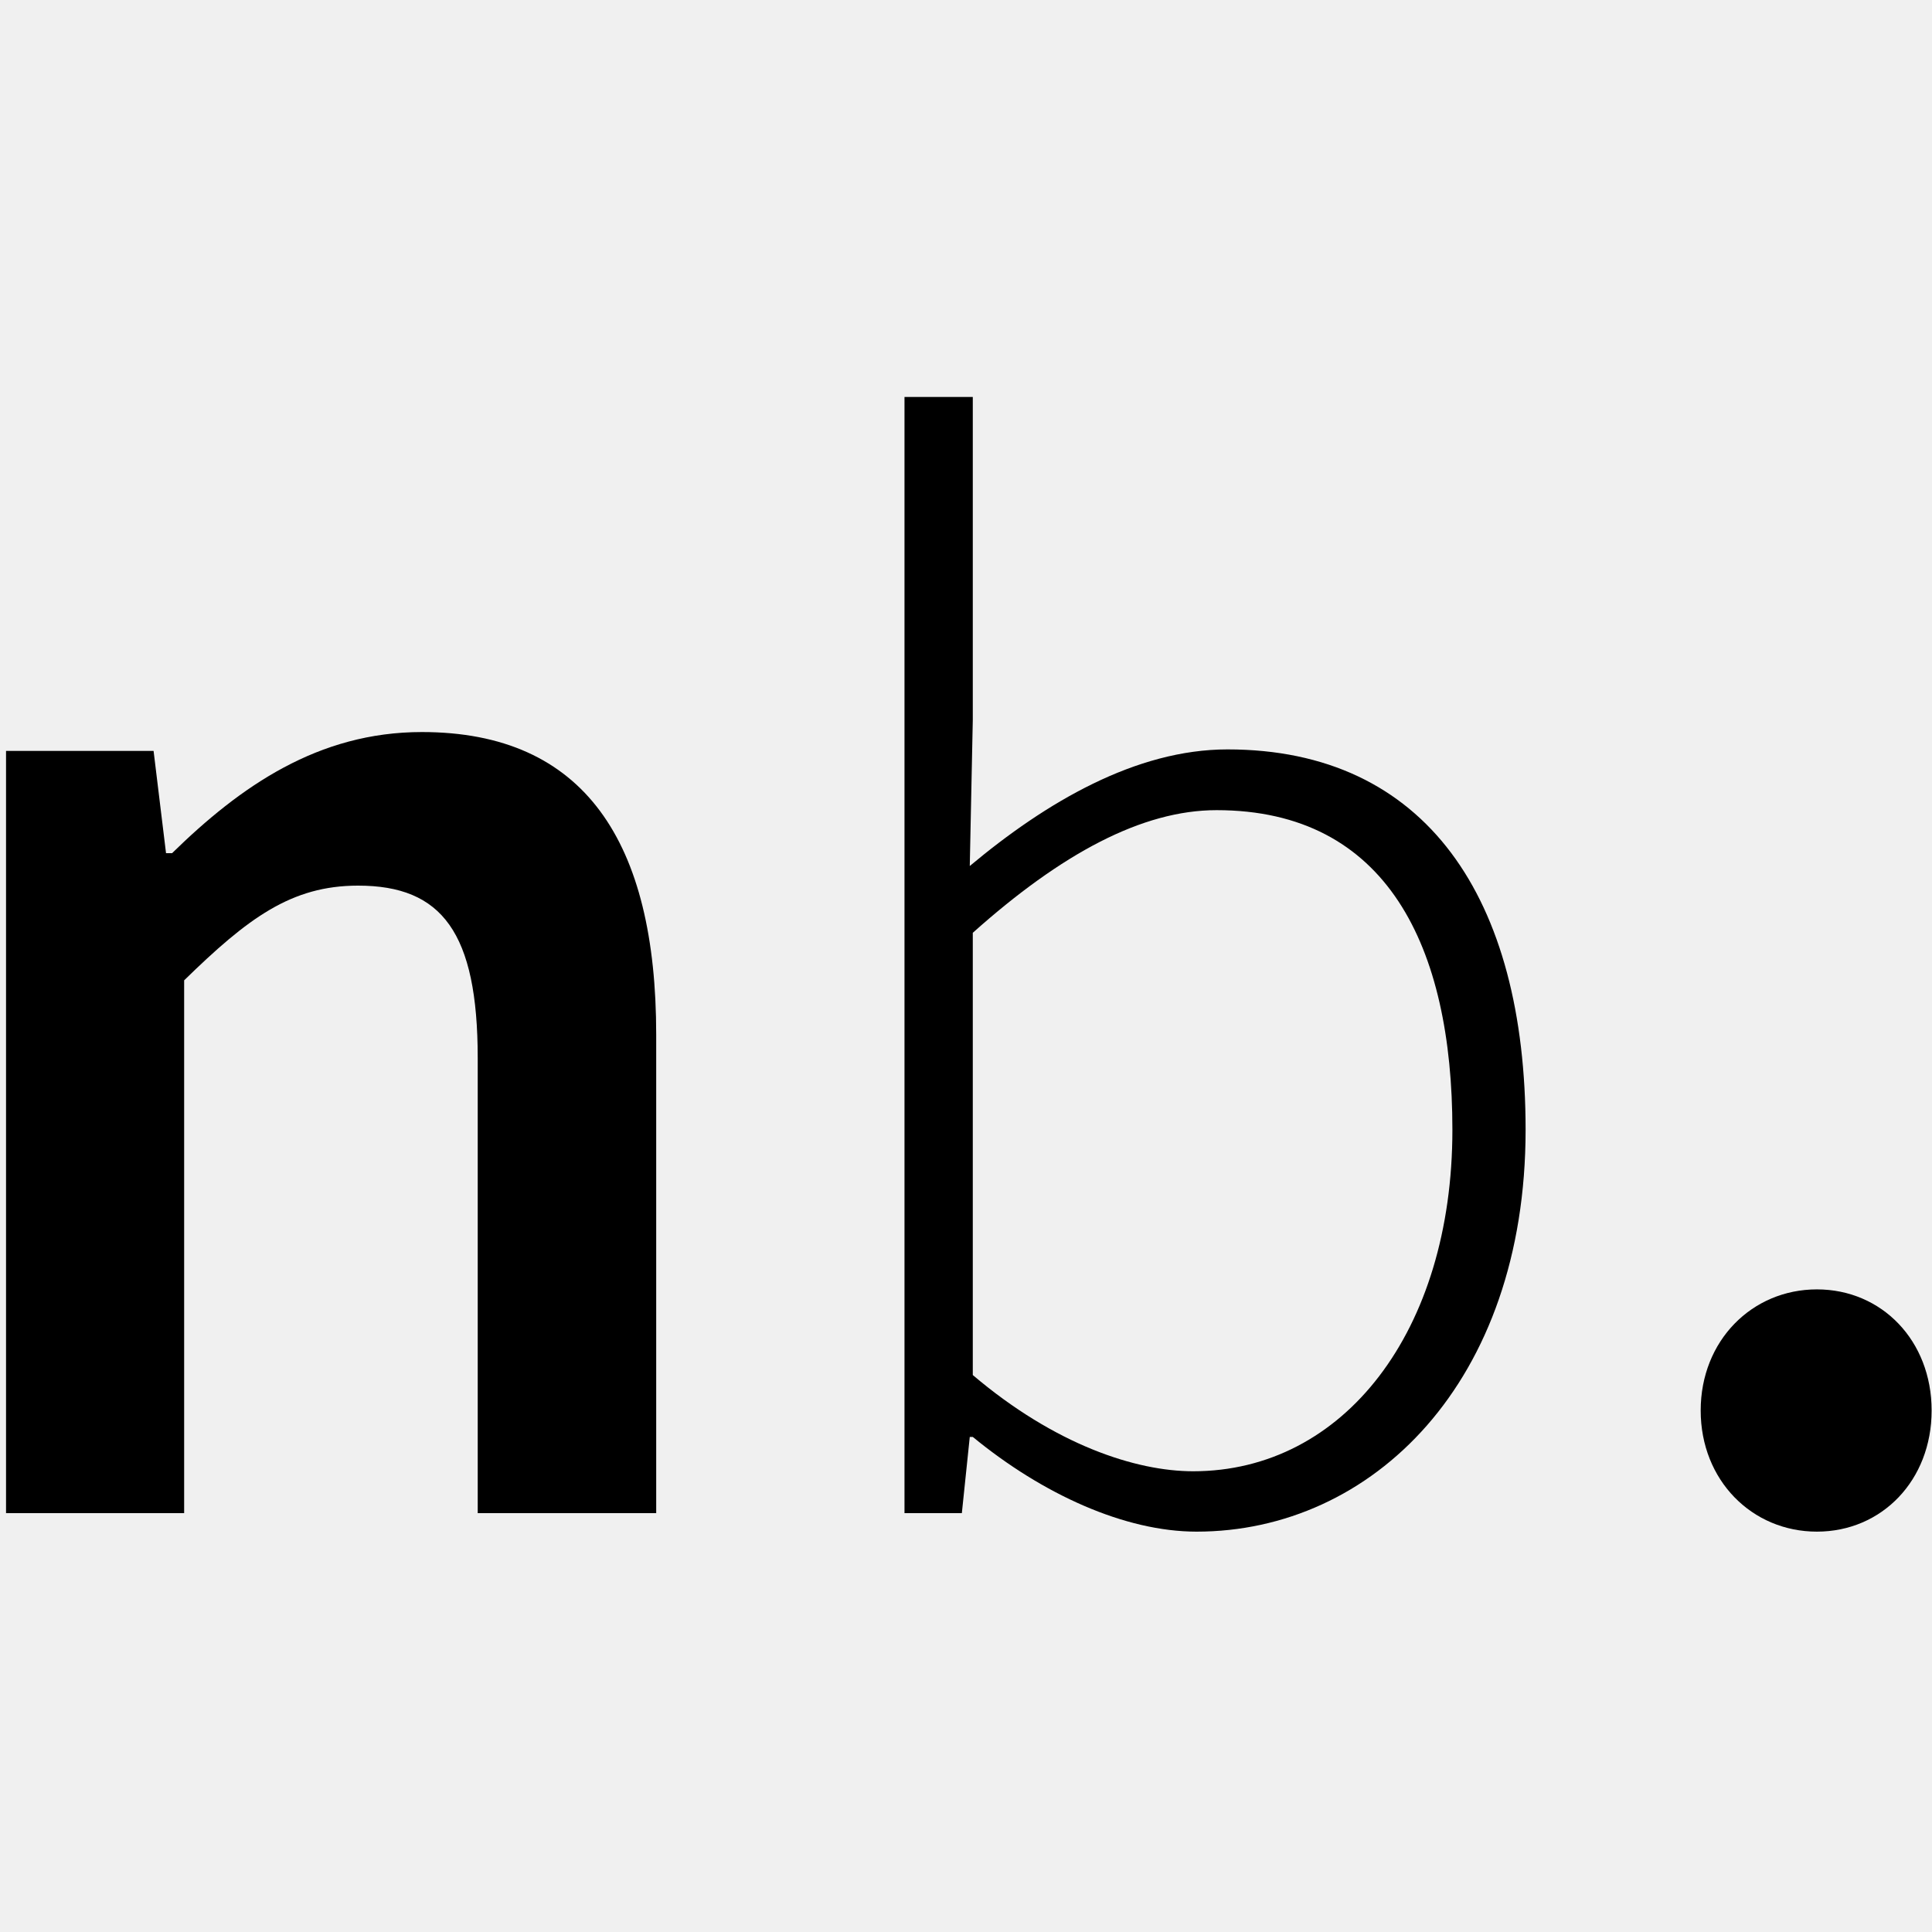
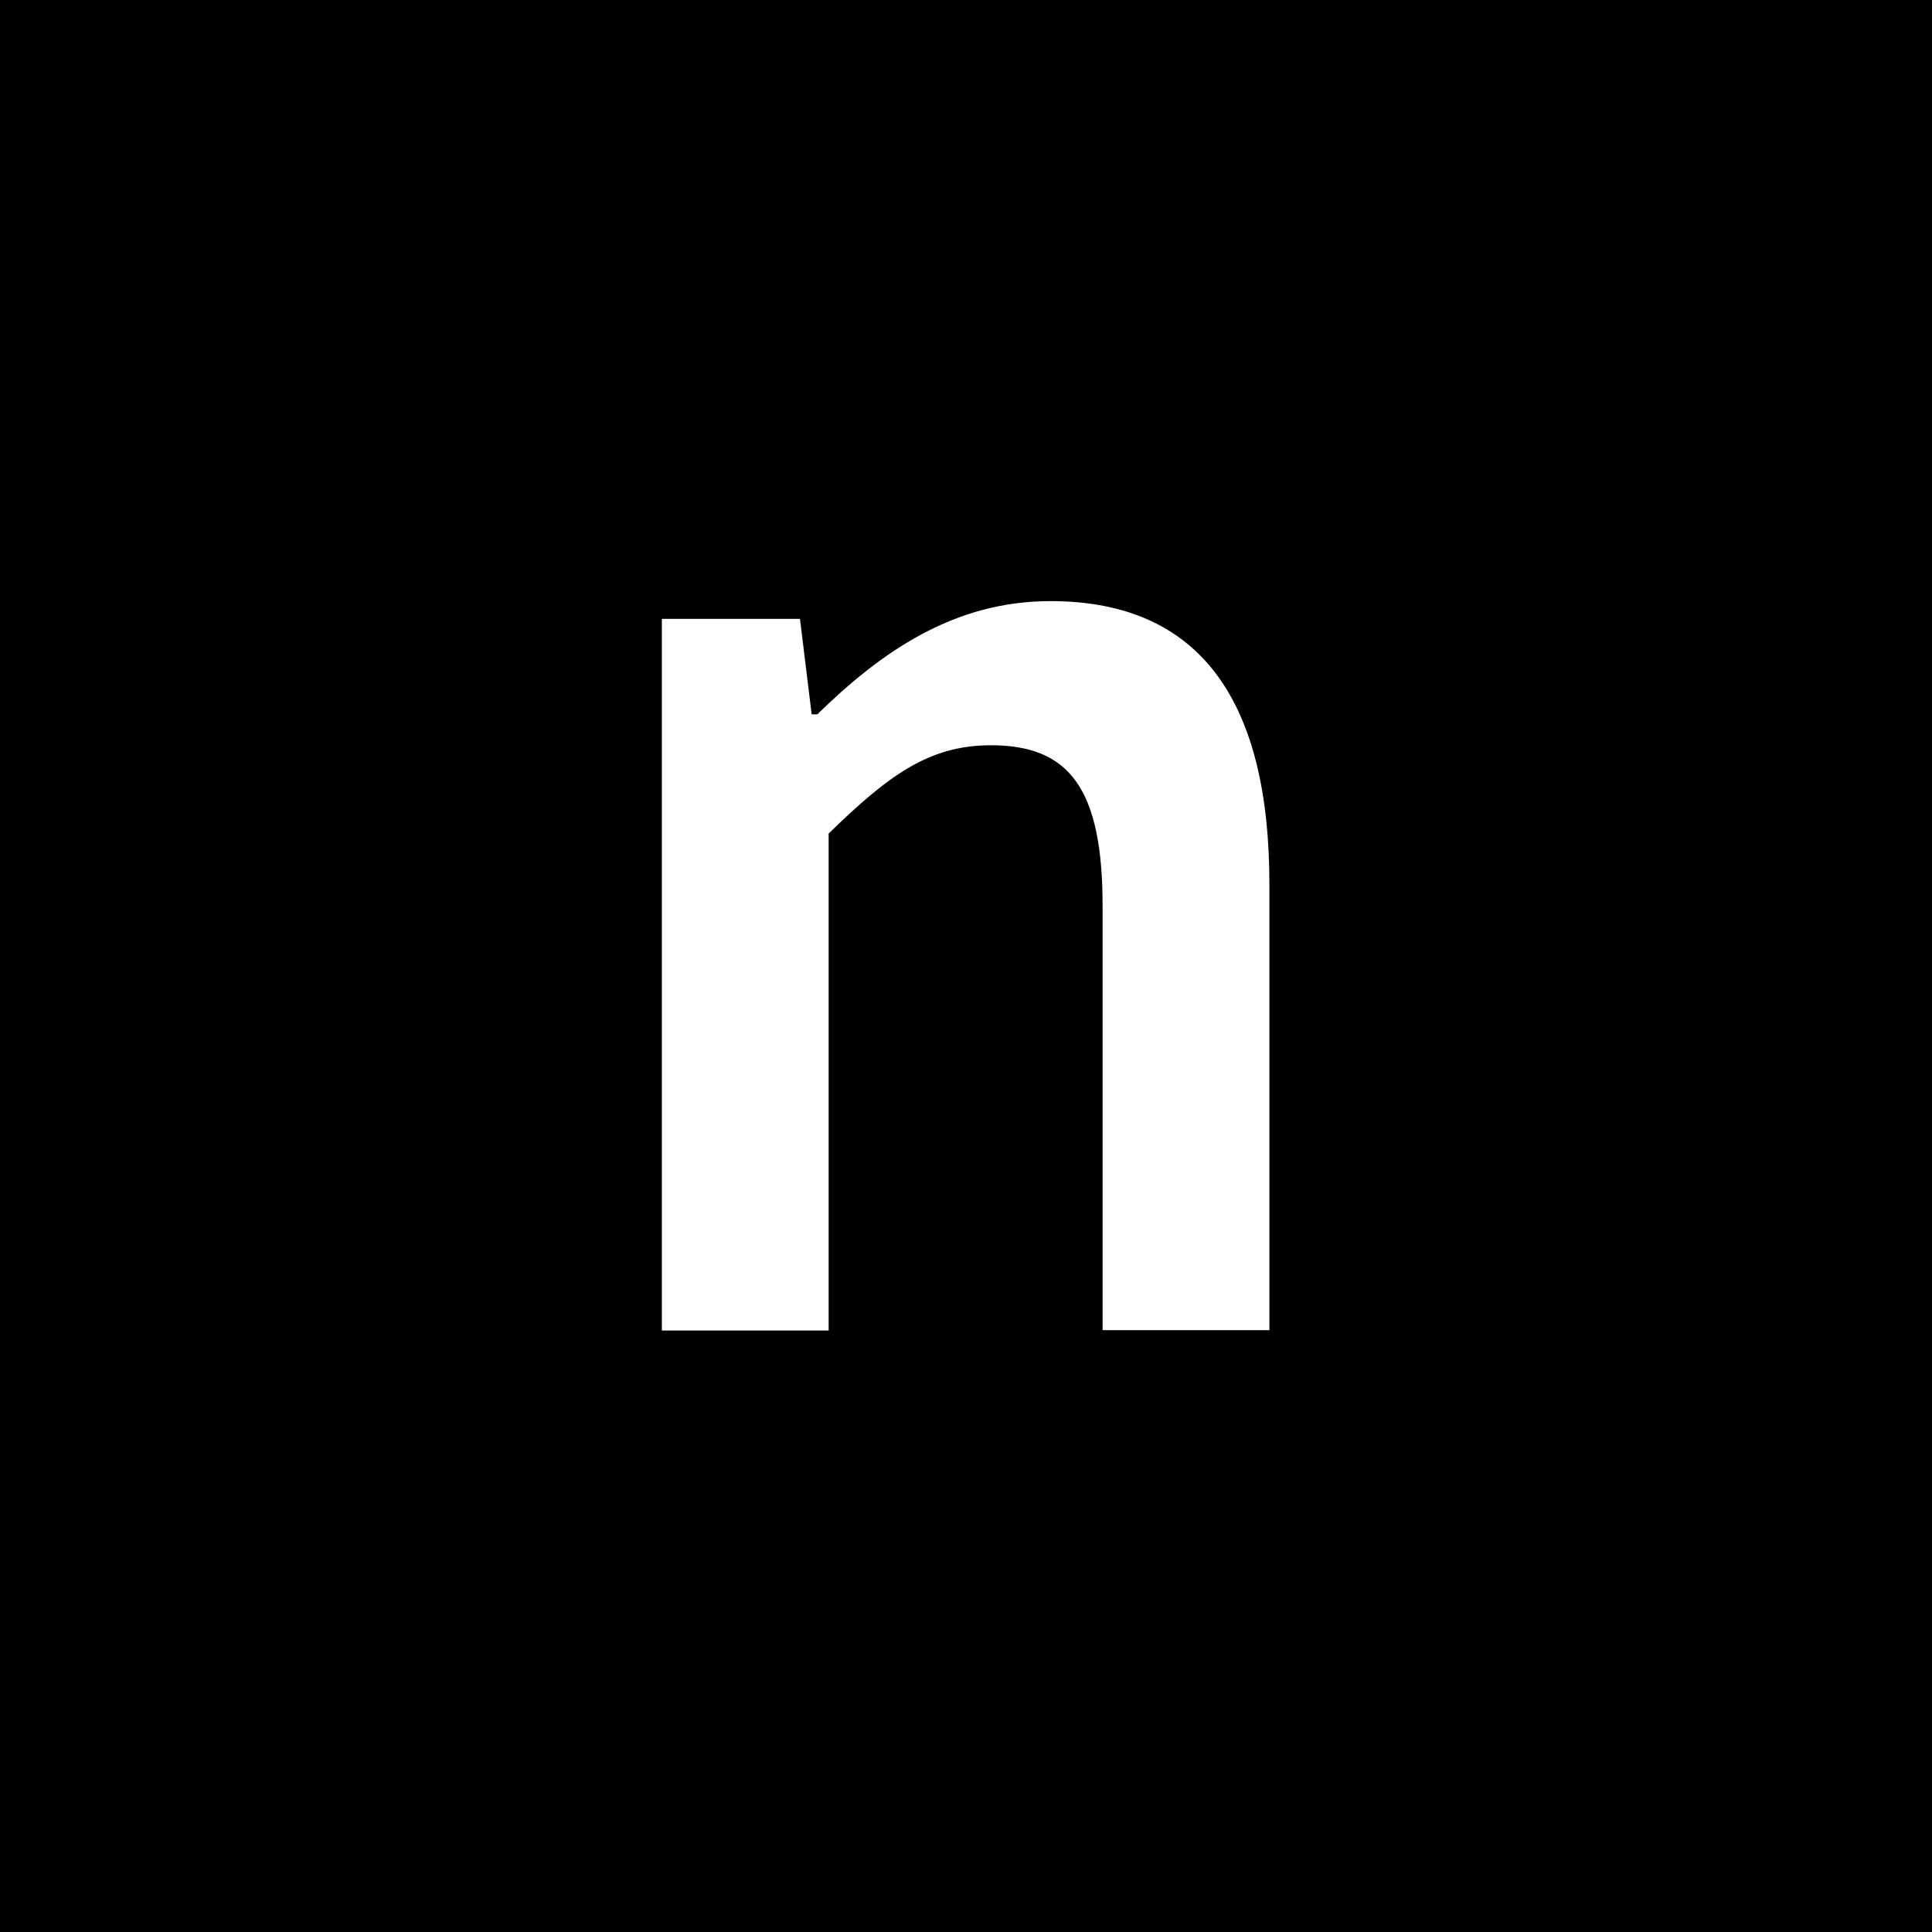
<svg xmlns="http://www.w3.org/2000/svg" enable-background="new 0 0 512 512" viewBox="0 0 512 512">
-   <path d="m1.6 199h39.1l3.3 27.1h1.6c18.1-17.7 38.7-32.1 66.2-32.1 43.2 0 62.1 29.2 62.1 80.2v126.8h-47.3v-120.6c0-33.3-9.5-45.7-31.7-45.7-17.7 0-29.2 8.6-46.1 25.1v141.2h-47.2z" />
-   <path d="m257.8 380.8h-.8l-2.1 20.2h-15.2v-295.8h18.1v85.6l-.8 38.7c20.2-16.9 44-30.9 68.3-30.9 52.7 0 79 39.5 79 100.8 0 67-40.7 106.5-87.2 106.5-19 0-40.8-9.9-59.3-25.1zm127.1-81.4c0-48.5-17.3-84.7-62.5-84.7-19.7 0-41.1 11.5-64.6 32.5v117.2c21.8 18.5 43.2 25.5 58.4 25.5 39.9 0 68.7-37.1 68.7-90.5z" />
-   <path d="m450.7 373.8c0-18.5 13.6-32.1 30.8-32.1s30.4 13.6 30.4 32.1-13.2 32.1-30.4 32.1-30.8-13.6-30.8-32.1z" />
+   <path d="m0 0h512v512h-512z" />
+   <path d="m175.6 164h36.4l3.1 25.3h1.5c16.9-16.5 36.1-30 61.8-30 40.3 0 58 27.3 58 74.9v118.3h-44.2v-112.4c0-31.1-8.8-42.6-29.6-42.6-16.5 0-27.3 8.1-43 23.4v131.7h-44.2v-188.6z" fill="#fff" />
</svg>
